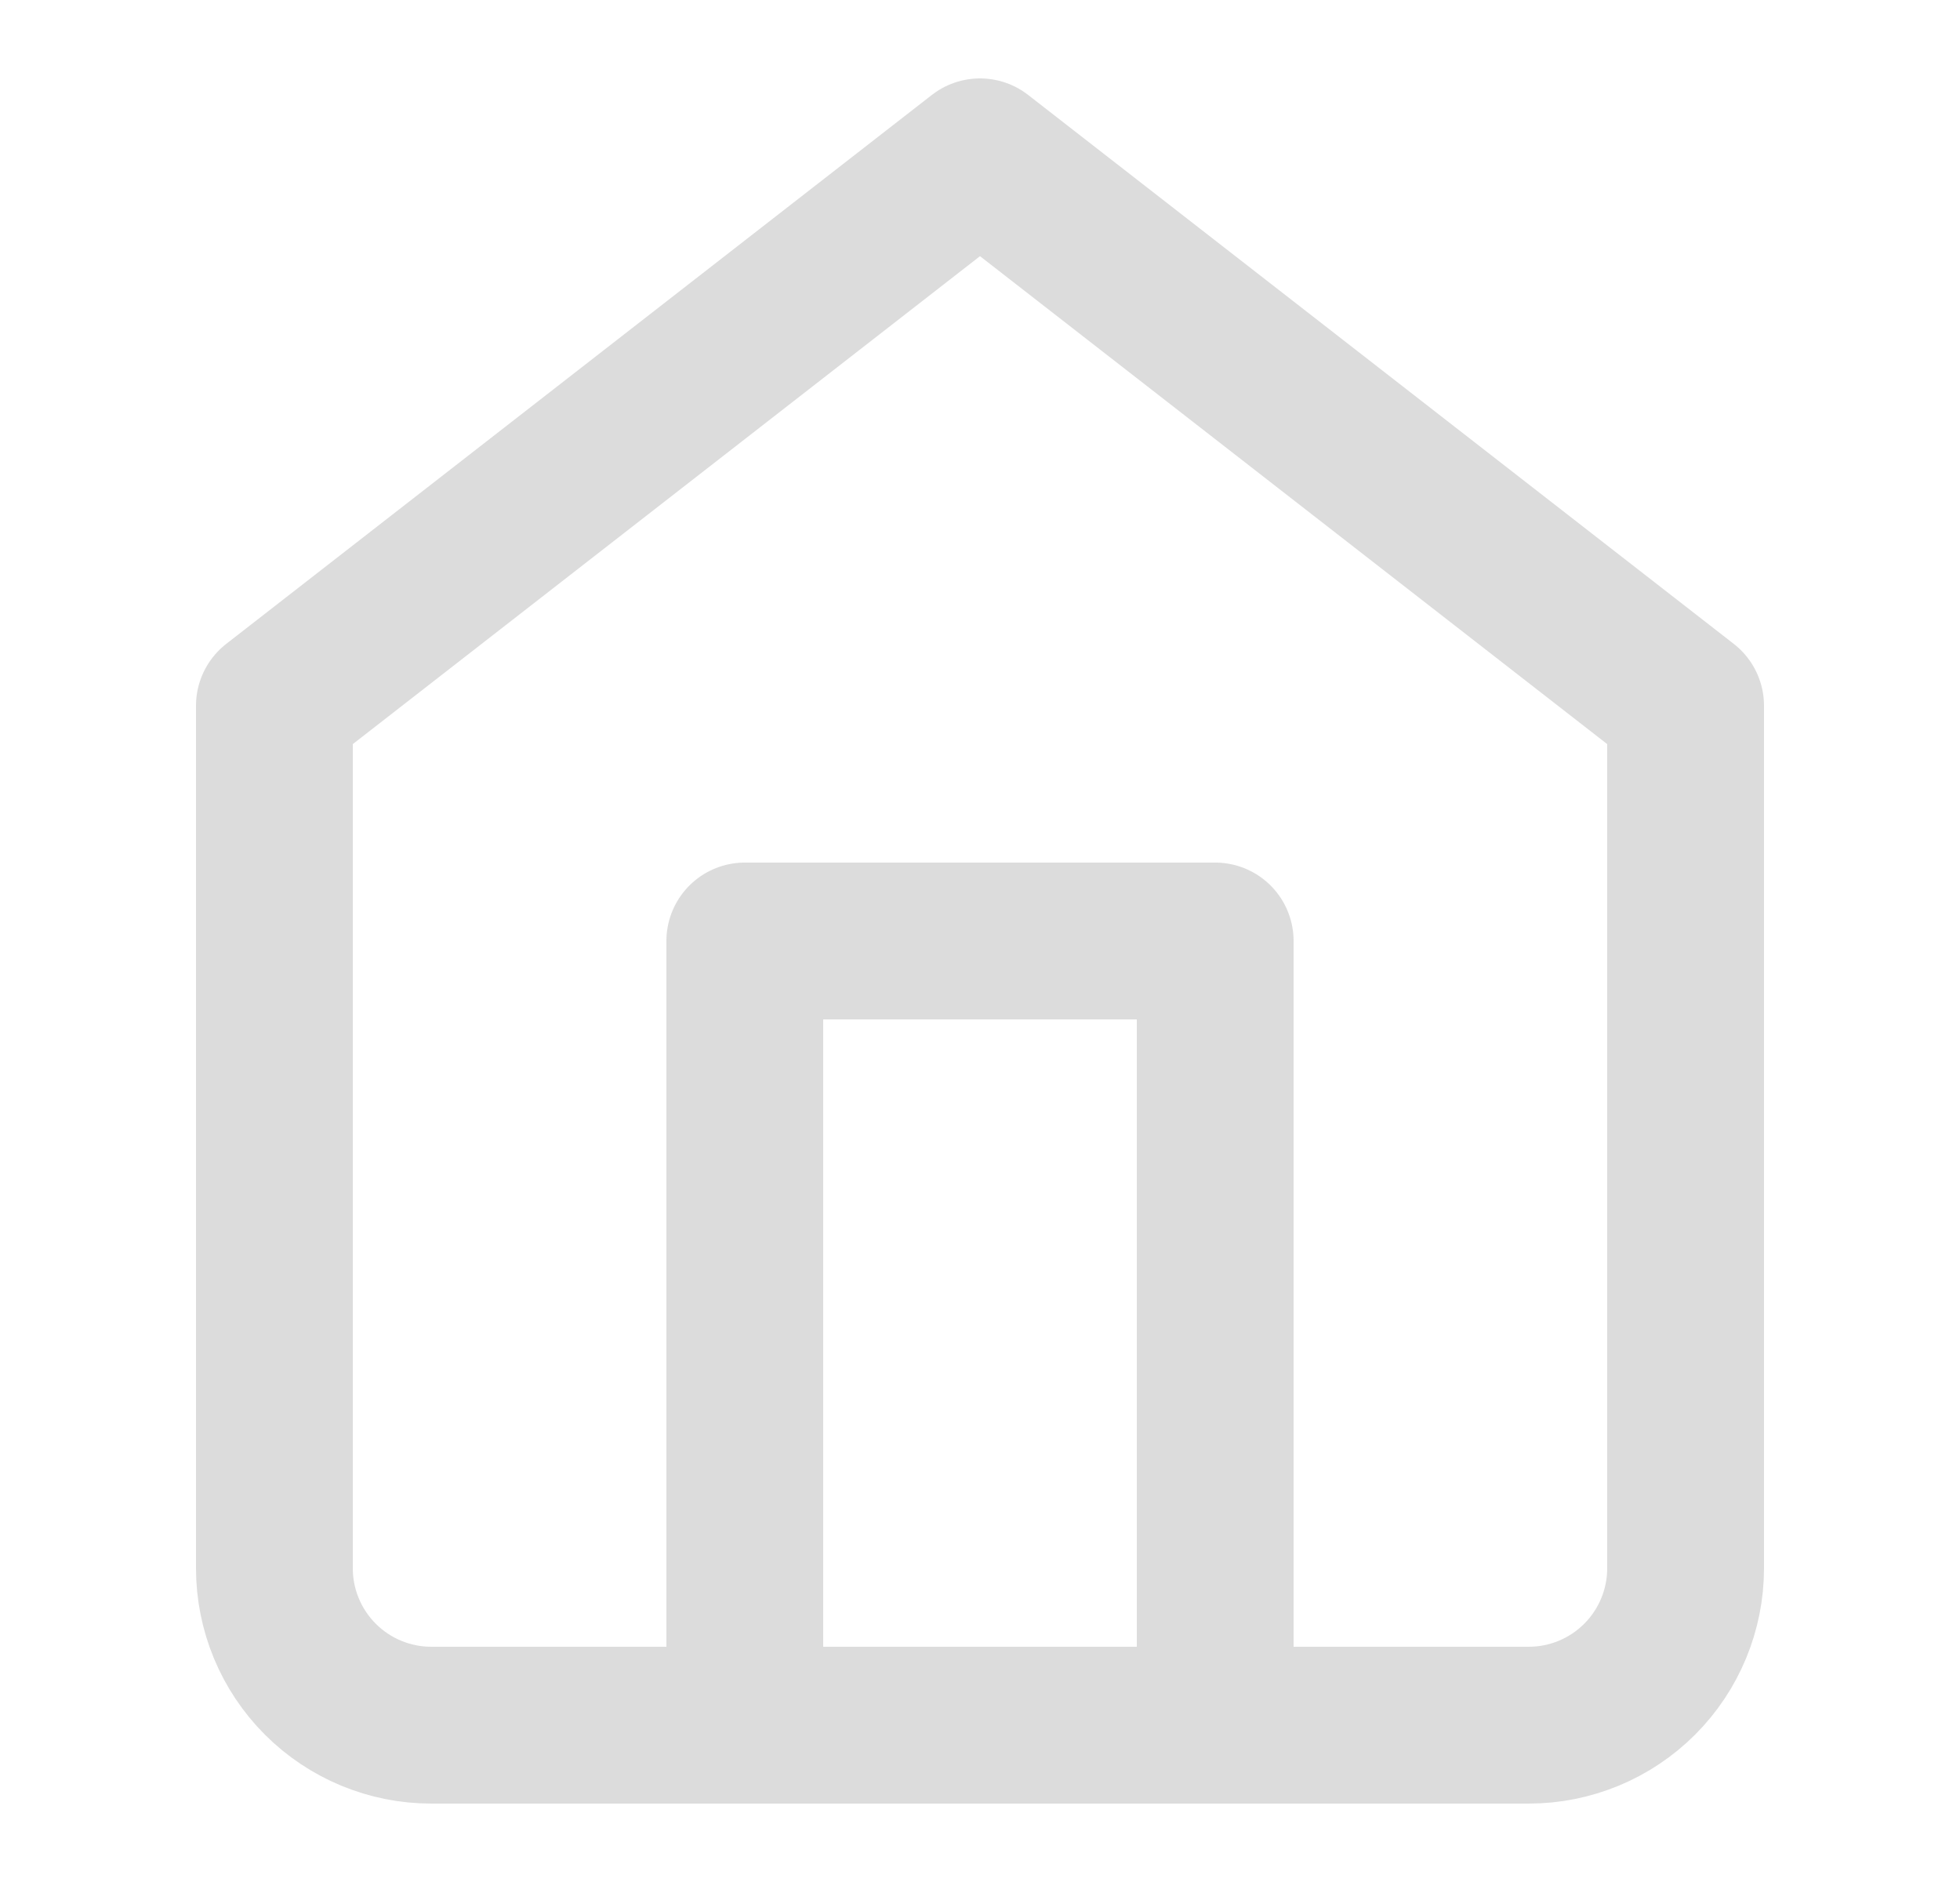
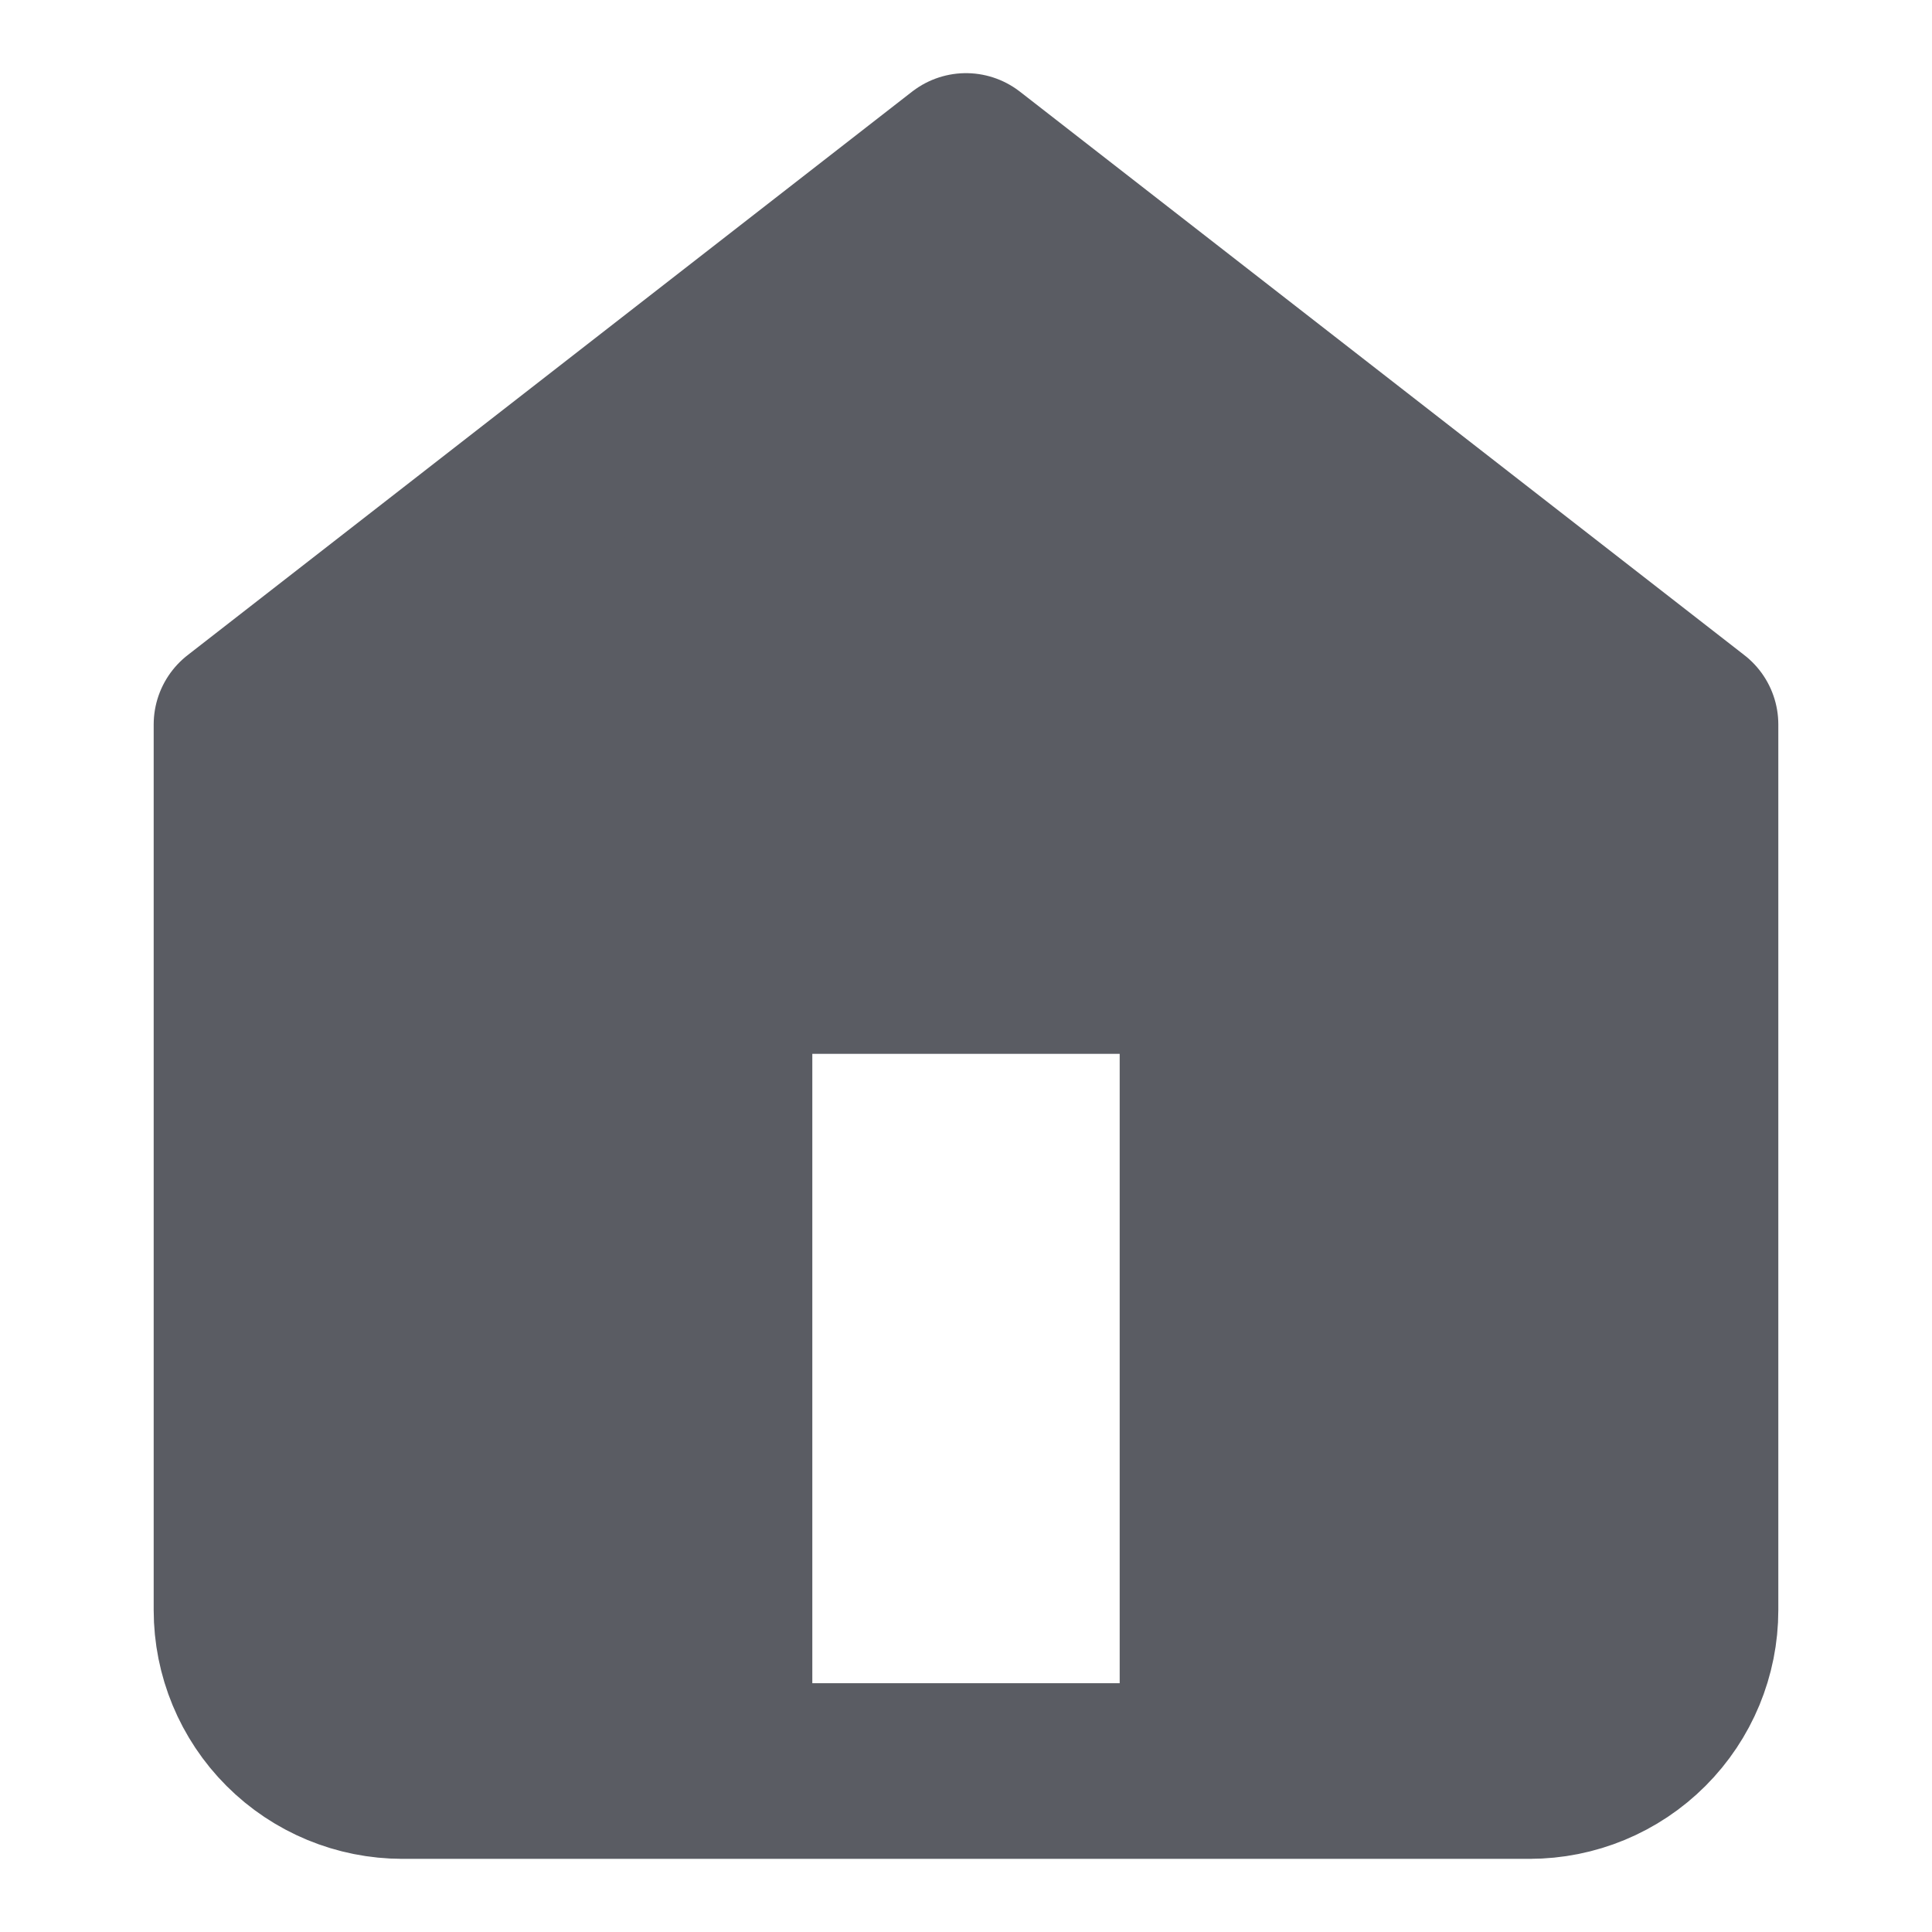
- <svg xmlns="http://www.w3.org/2000/svg" width="25" height="24" viewBox="0 0 25 24" fill="none">
-   <path d="M9.5 22V12H15.5V22M3.5 9L12.5 2L21.5 9V20C21.5 20.53 21.289 21.039 20.914 21.414C20.539 21.789 20.03 22 19.5 22H5.5C4.97 22 4.461 21.789 4.086 21.414C3.711 21.039 3.5 20.53 3.5 20V9Z" stroke="#DCDCDC" stroke-width="2" stroke-linecap="round" stroke-linejoin="round" />
+ <svg xmlns="http://www.w3.org/2000/svg" width="22" height="22" viewBox="0 0 22 22" fill="none">
+   <path d="M11 1.833L2.75 8.25V18.334C2.75 18.82 2.943 19.286 3.287 19.63C3.631 19.974 4.097 20.167 4.583 20.167H8.25V11H13.75V20.167H17.417C17.903 20.167 18.369 19.974 18.713 19.63C19.057 19.286 19.25 18.82 19.25 18.334V8.25L11 1.833Z" fill="#5A5C63" />
+   <path d="M17.417 20.167C17.903 20.167 18.369 19.974 18.713 19.63C19.057 19.286 19.25 18.82 19.25 18.334V8.25L11 1.833L2.75 8.25V18.334C2.75 18.82 2.943 19.286 3.287 19.63C3.631 19.974 4.097 20.167 4.583 20.167M17.417 20.167H4.583M17.417 20.167H13.75V11H8.25V20.167H4.583" stroke="#5A5C63" stroke-width="2" stroke-linecap="round" stroke-linejoin="round" />
</svg>
